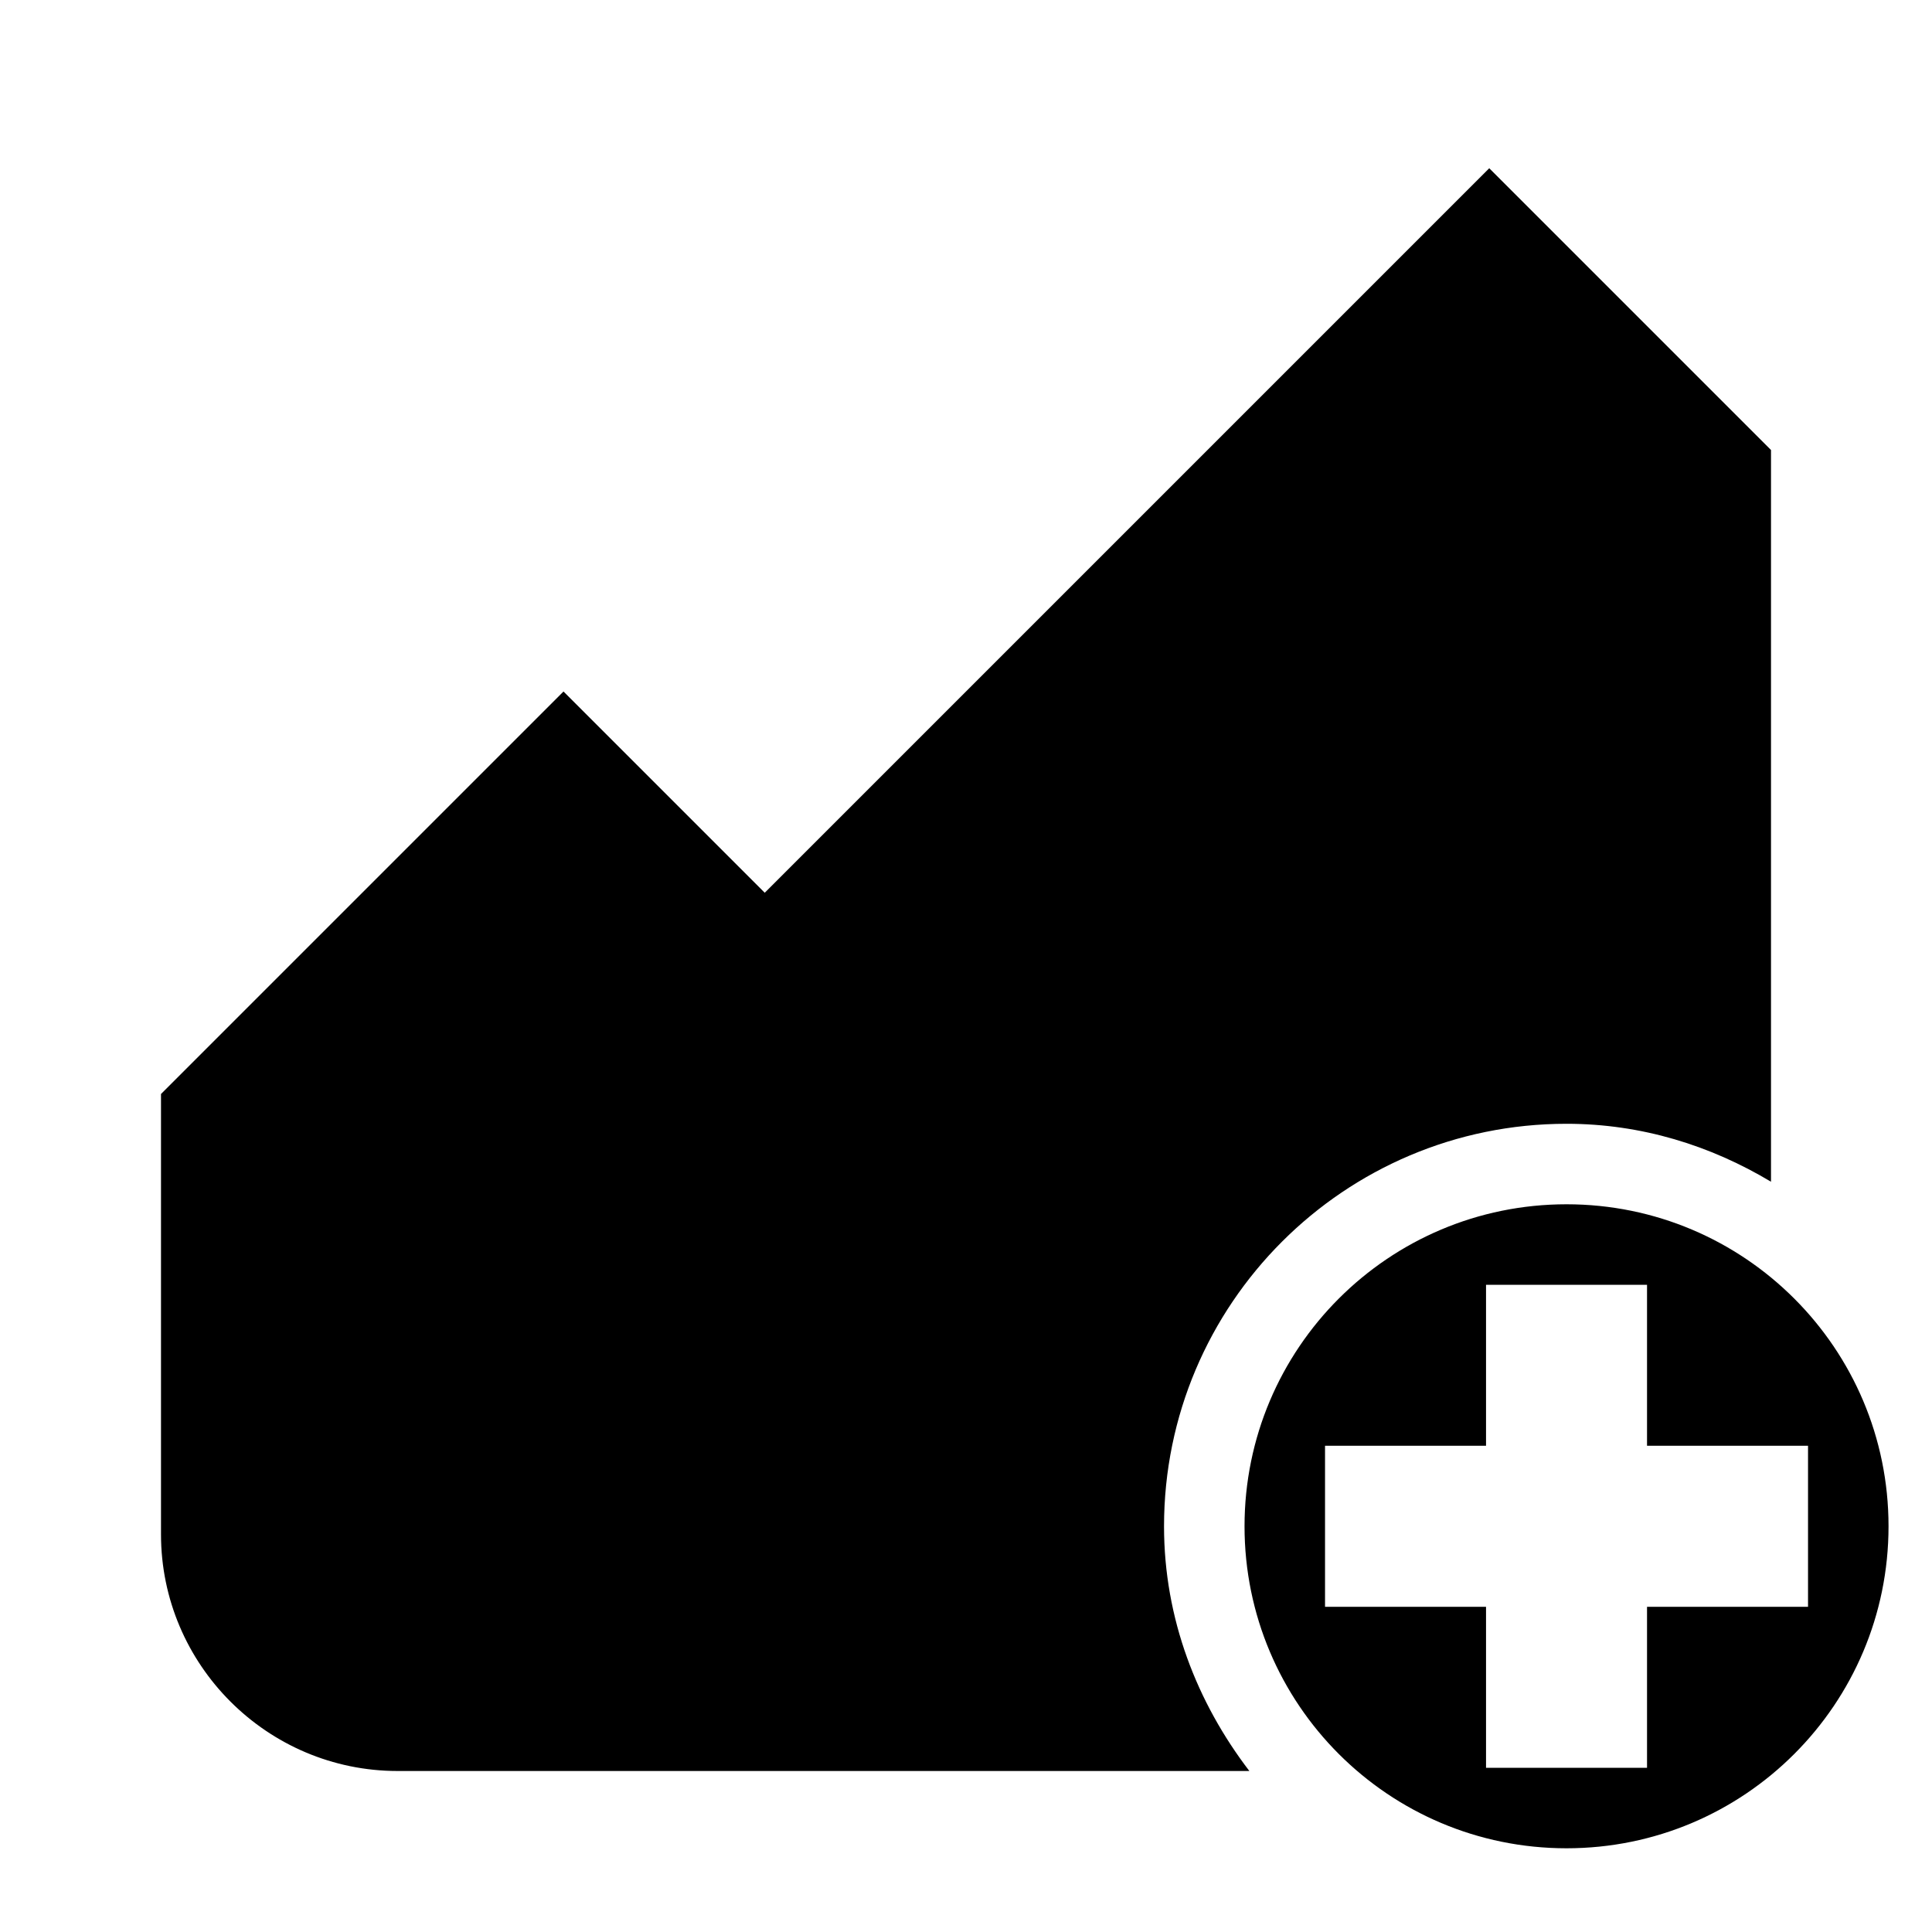
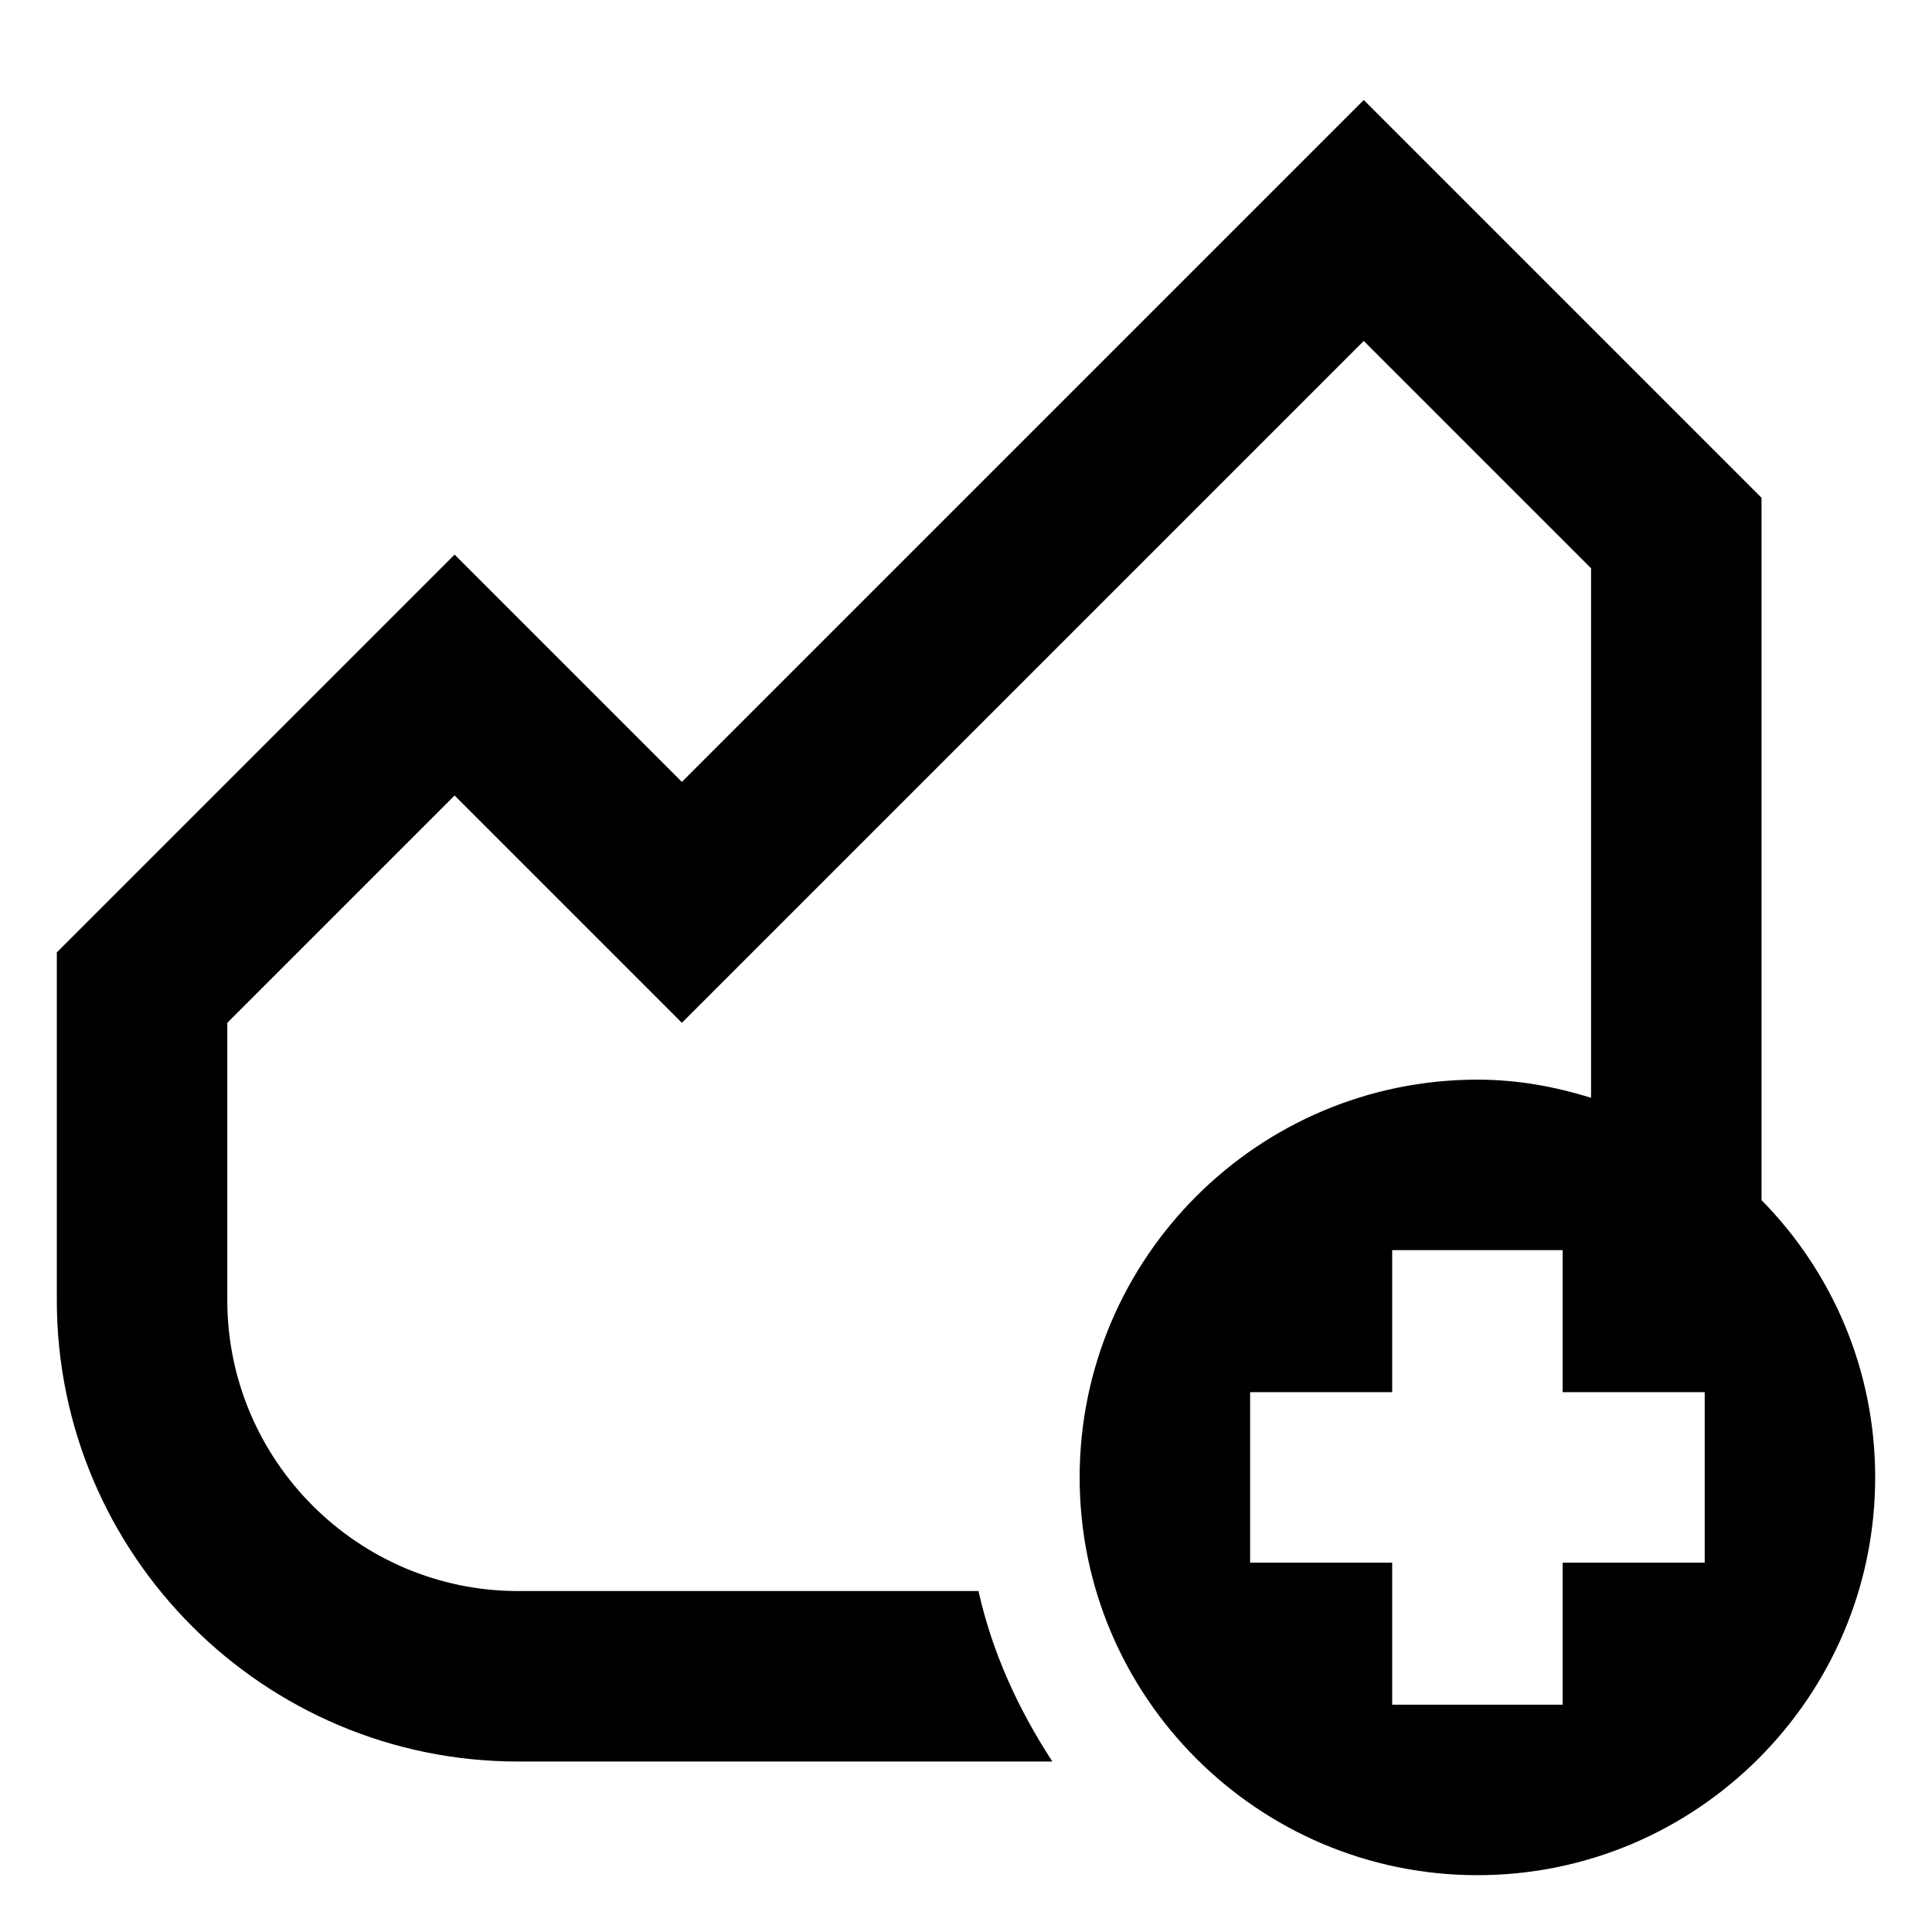
- <svg xmlns="http://www.w3.org/2000/svg" width="24" height="24" viewBox="0 0 24 24">
-   <path d="M19.46 13.96C20.39 13.96 21.25 14.23 22 14.68V5.59L18.5 2.09L9.5 11.09L7 8.59L2 13.59V19.06C2 20.68 3.32 22 4.94 22H15.52C14.87 21.15 14.46 20.11 14.46 18.96C14.46 16.2 16.7 13.96 19.46 13.96ZM19.46 14.96C17.25 14.96 15.46 16.75 15.46 18.96C15.46 21.17 17.25 22.96 19.46 22.96C21.67 22.96 23.46 21.17 23.46 18.96C23.46 16.75 21.67 14.96 19.46 14.96ZM20.46 19.96V21.96H18.46V19.96H16.46V17.96H18.46V15.96H20.46V17.96H22.46V19.96H20.46Z" />
+ <svg xmlns="http://www.w3.org/2000/svg" width="17" height="17" viewBox="0 0 17 17">
+   <path d="M15.5 10.56V4.38L12 0.88L6 6.88L4 4.88L0.5 8.38V11.44C0.5 13.68 2.32 15.5 4.56 15.5H9.26C8.96 15.04 8.73 14.54 8.61 14H4.56C3.15 14 2 12.85 2 11.44V9L4 7L6 9L12 3L14 5V9.66C13.68 9.56 13.35 9.5 13 9.5C11.07 9.5 9.5 11.07 9.5 13C9.5 14.93 11.07 16.5 13 16.5C14.93 16.5 16.5 14.93 16.5 13C16.5 12.05 16.12 11.19 15.5 10.56ZM15 13.75H13.75V15H12.25V13.75H11V12.25H12.25V11H13.75V12.25H15V13.75Z" />
</svg>
